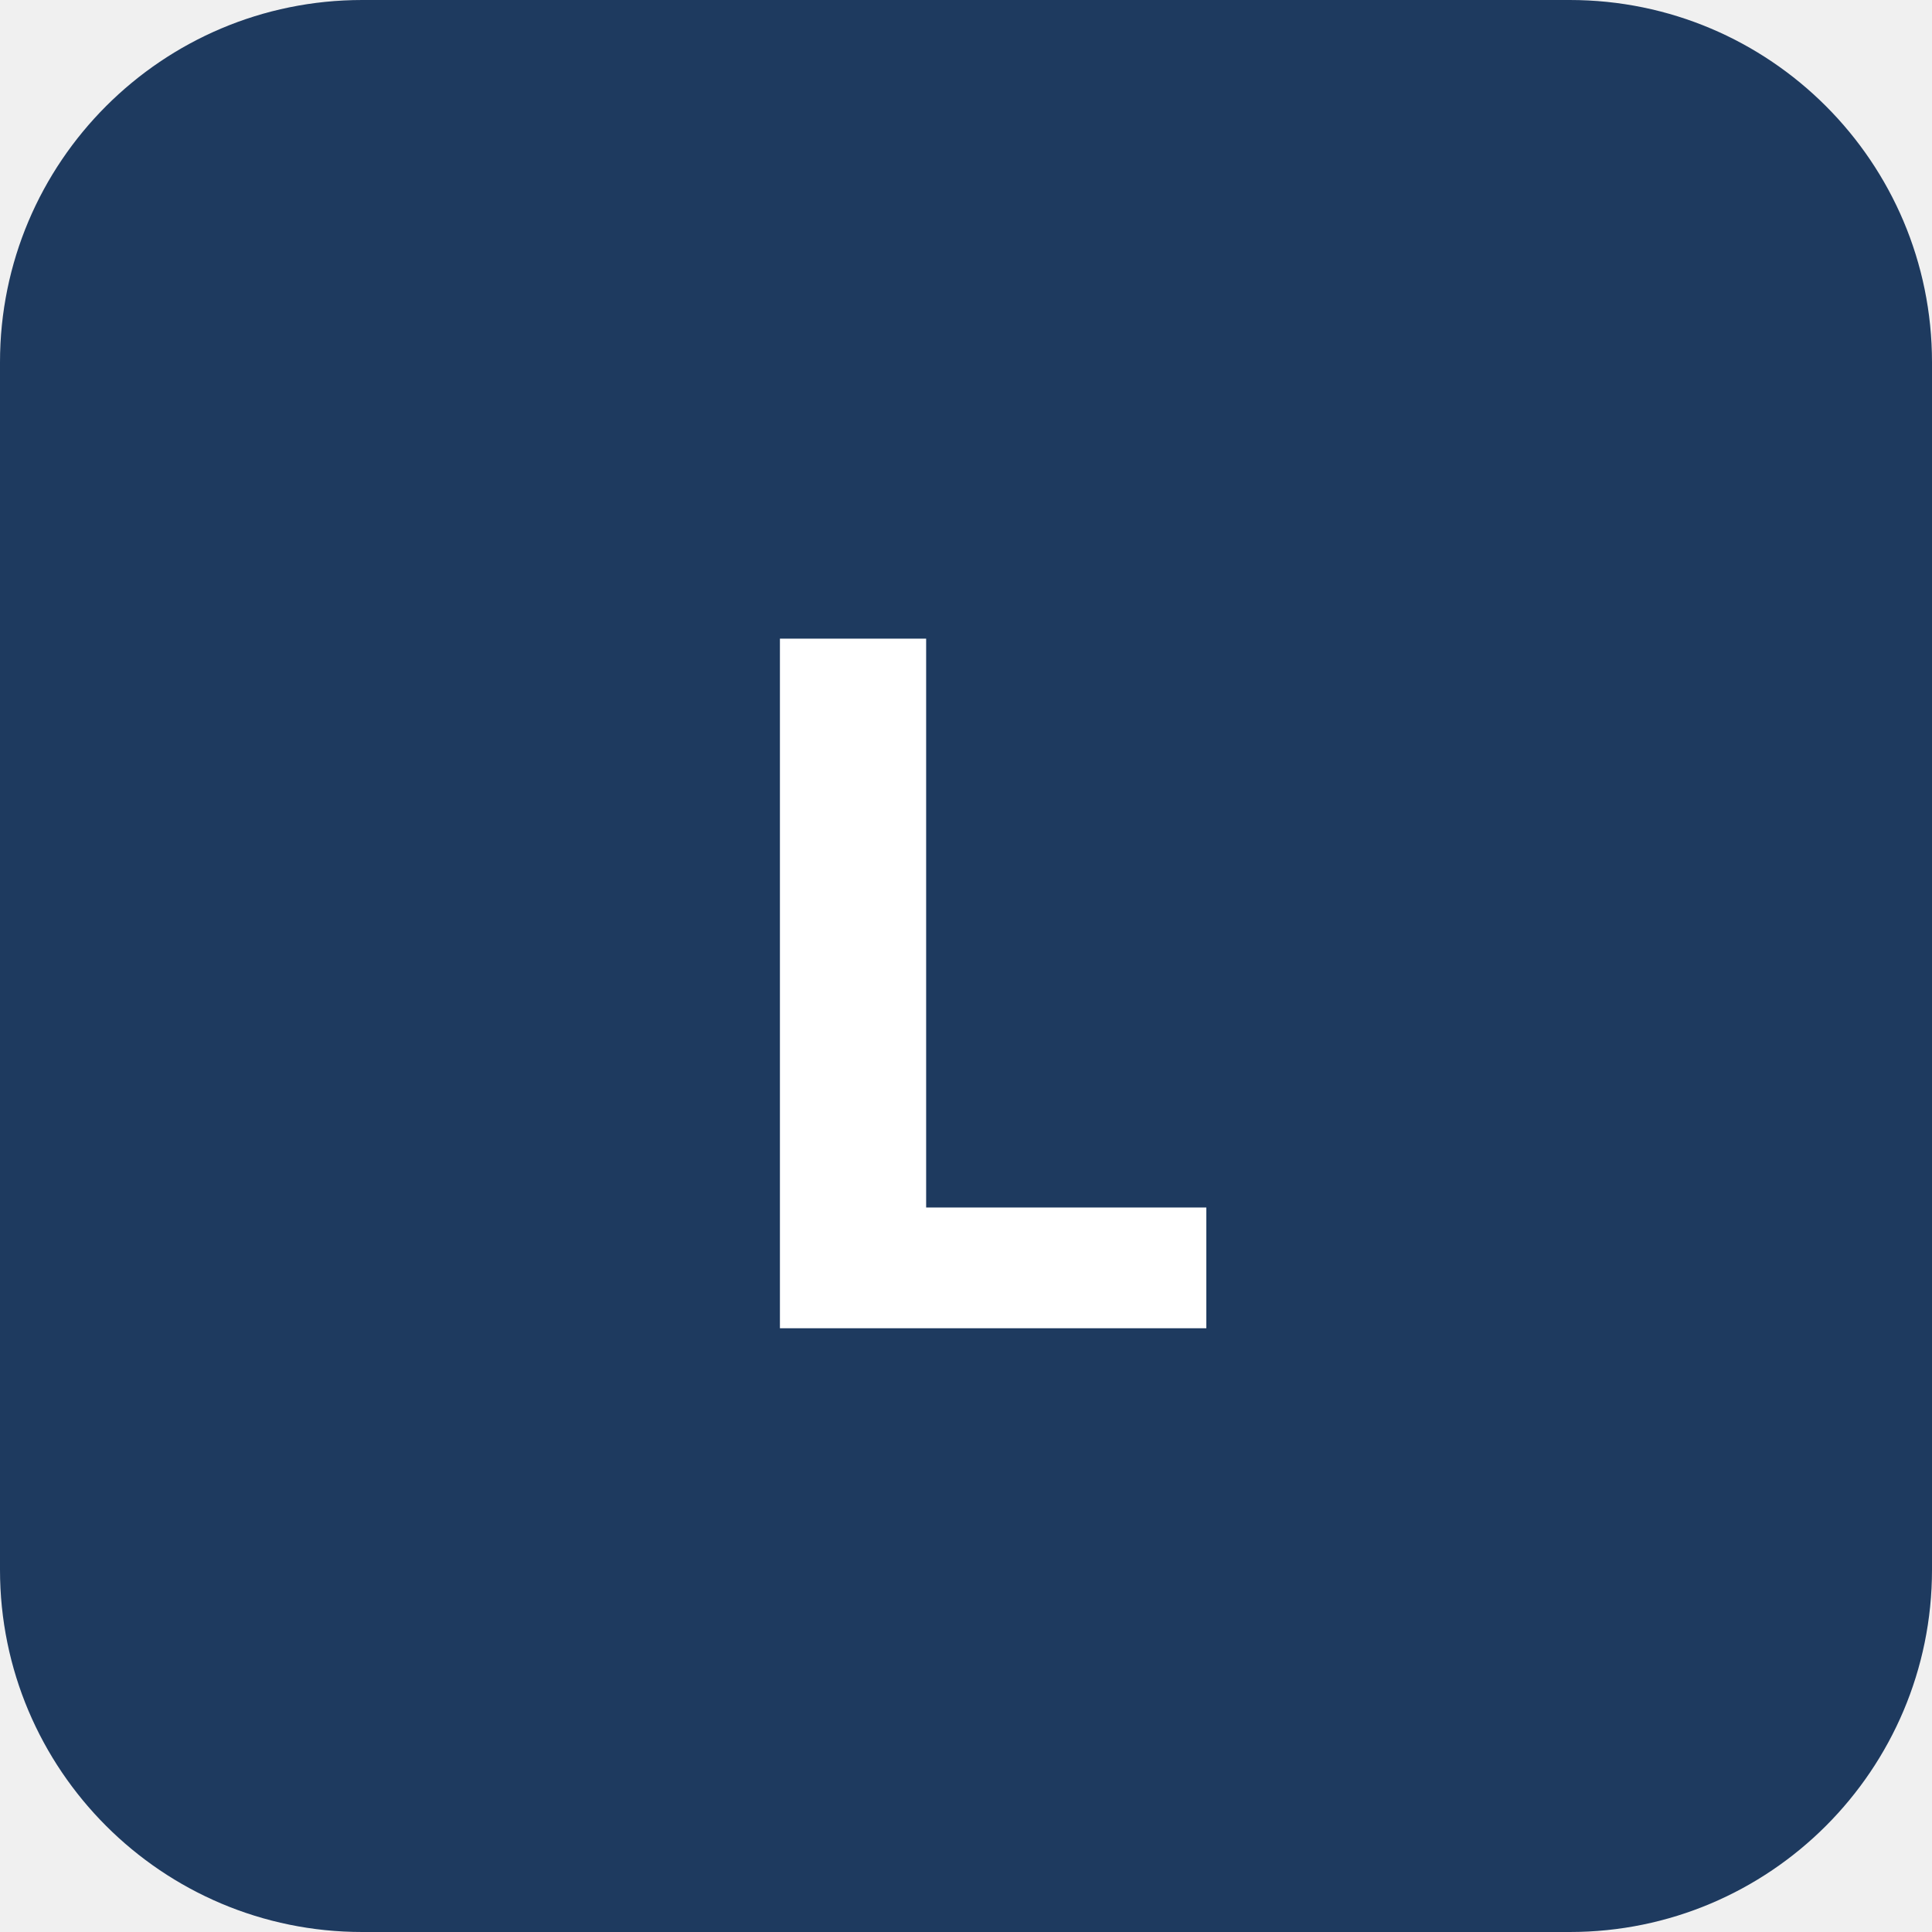
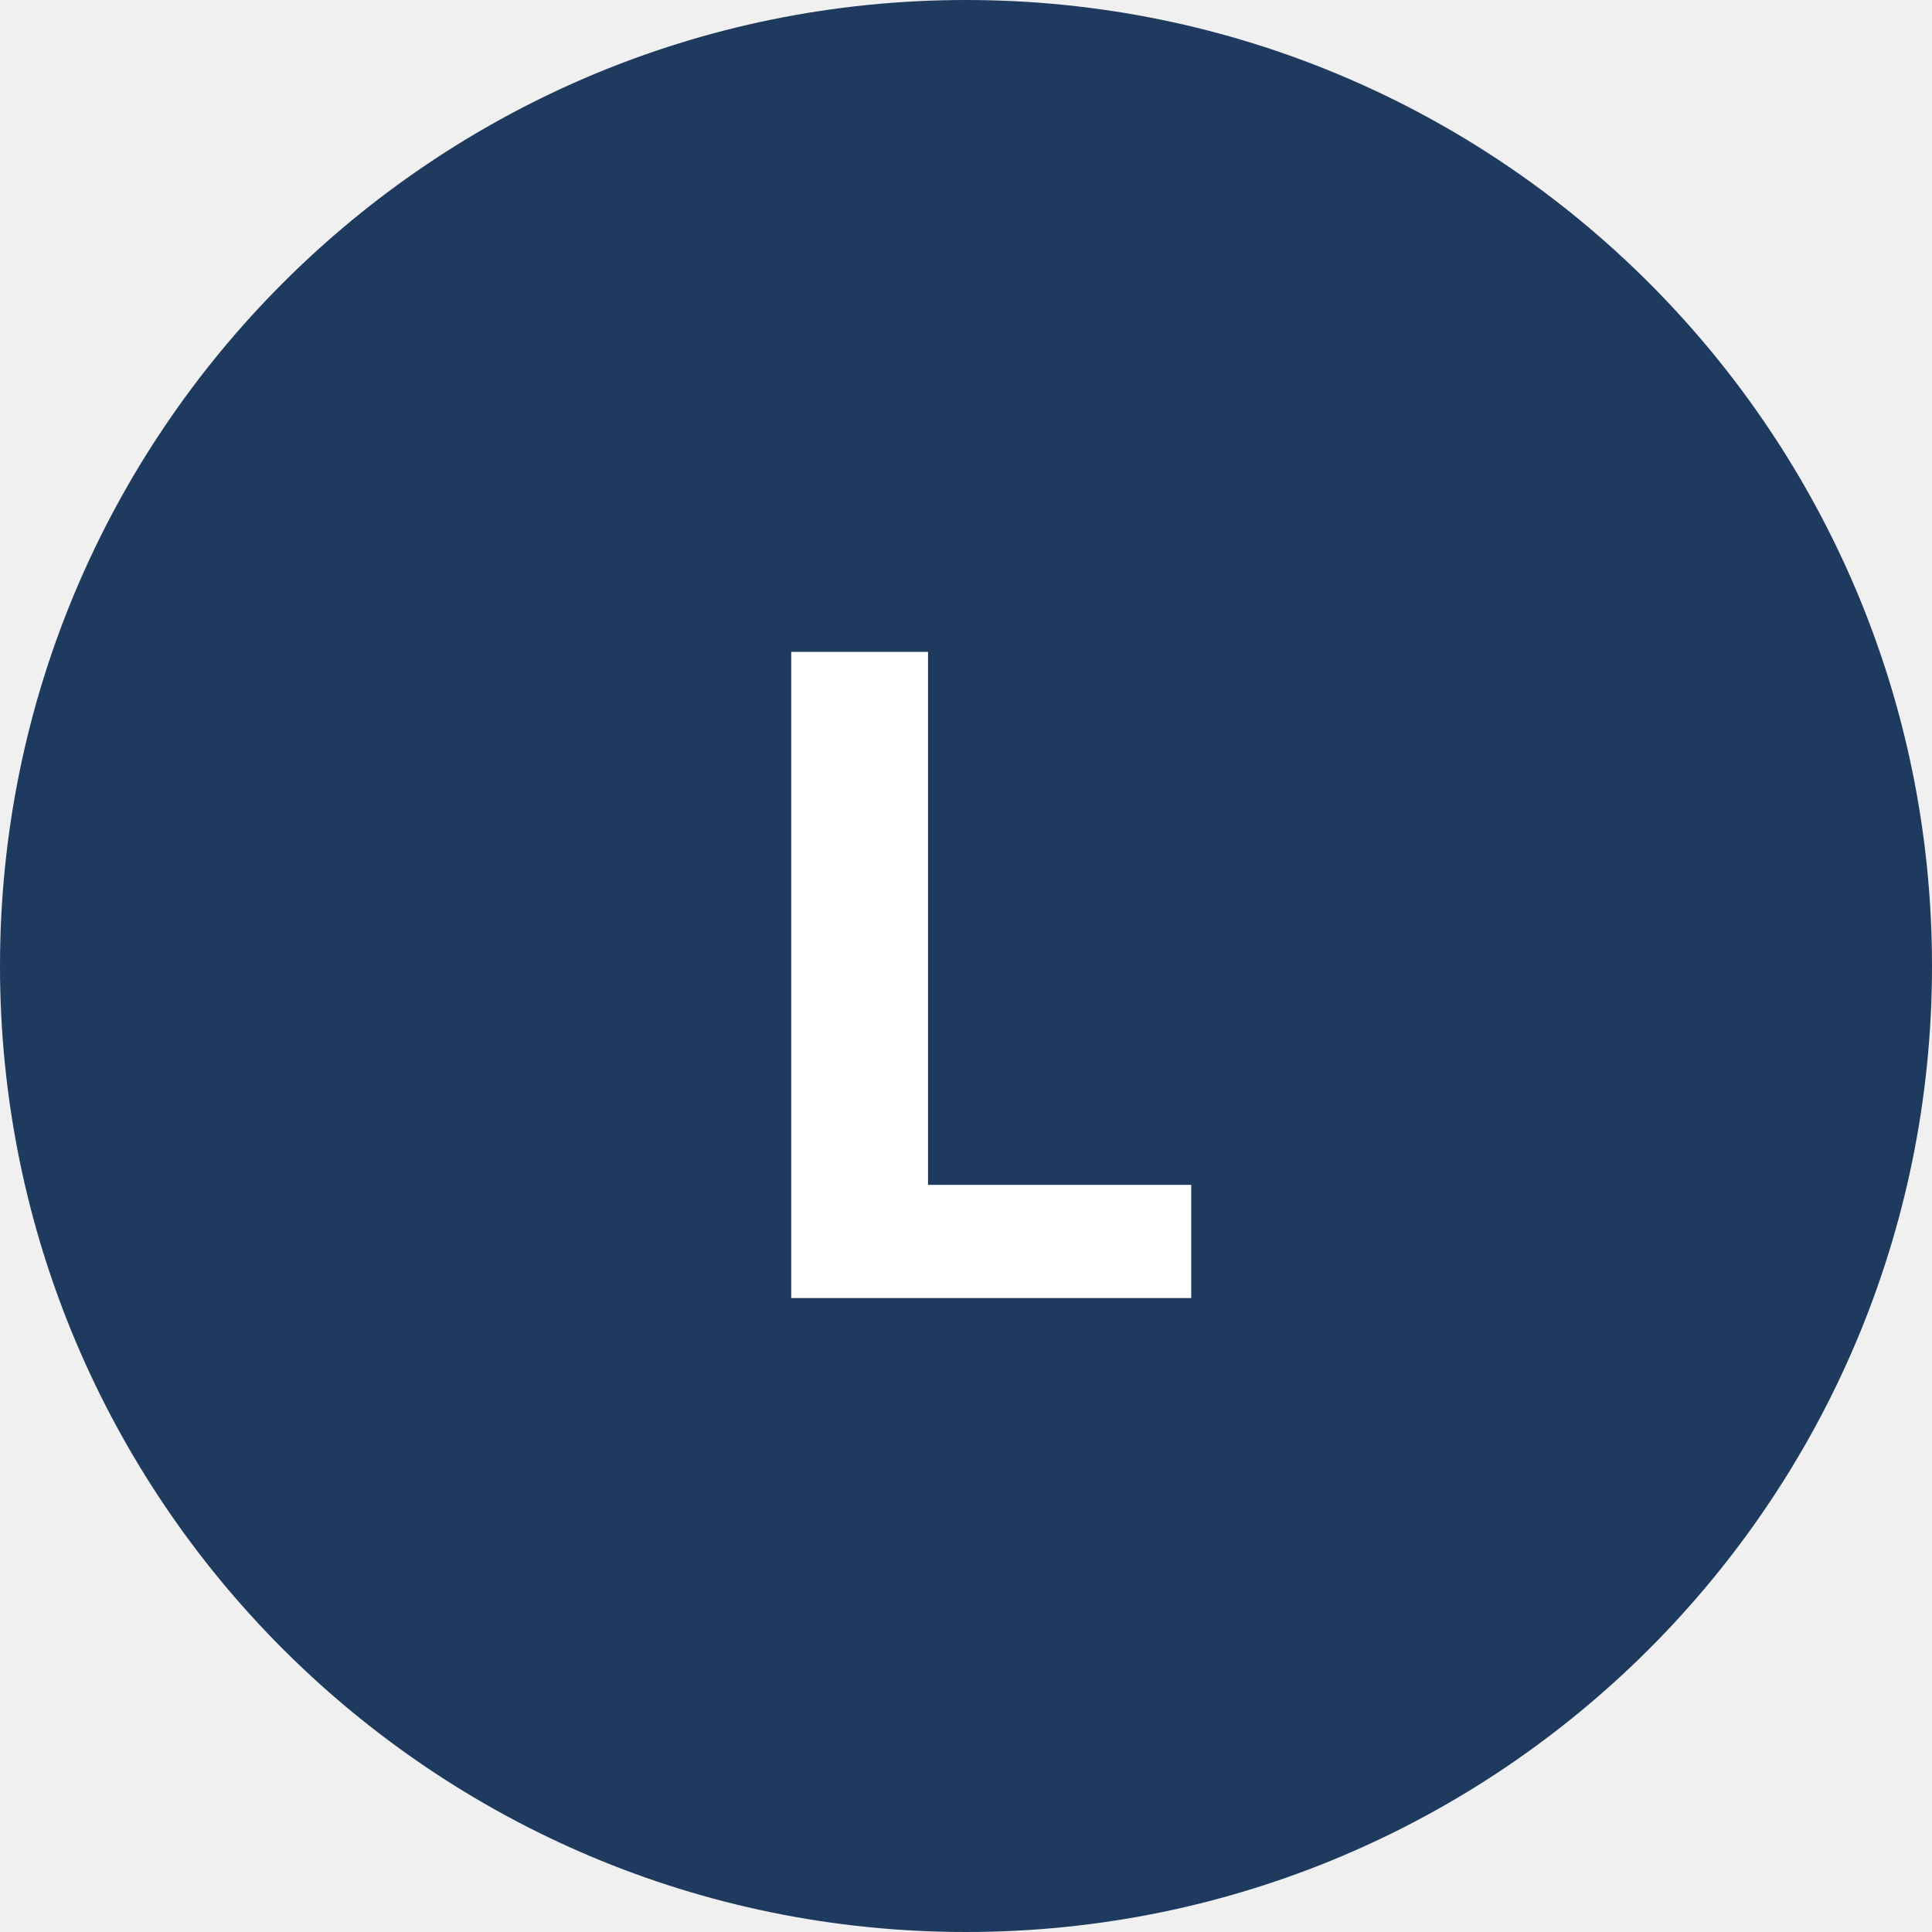
<svg xmlns="http://www.w3.org/2000/svg" viewBox="0 0 32 32">
-   <rect width="32" height="32" rx="6" fill="#1e3a5f" />
-   <text x="16" y="22" text-anchor="middle" font-family="system-ui,sans-serif" font-size="16" font-weight="700" fill="#ffffff">L</text>
+   <circle cx="16" cy="16" r="16" fill="#1e3a5f" />
+   <text x="16" y="21.5" text-anchor="middle" font-family="system-ui,sans-serif" font-size="15" font-weight="700" fill="#ffffff">L</text>
</svg>
